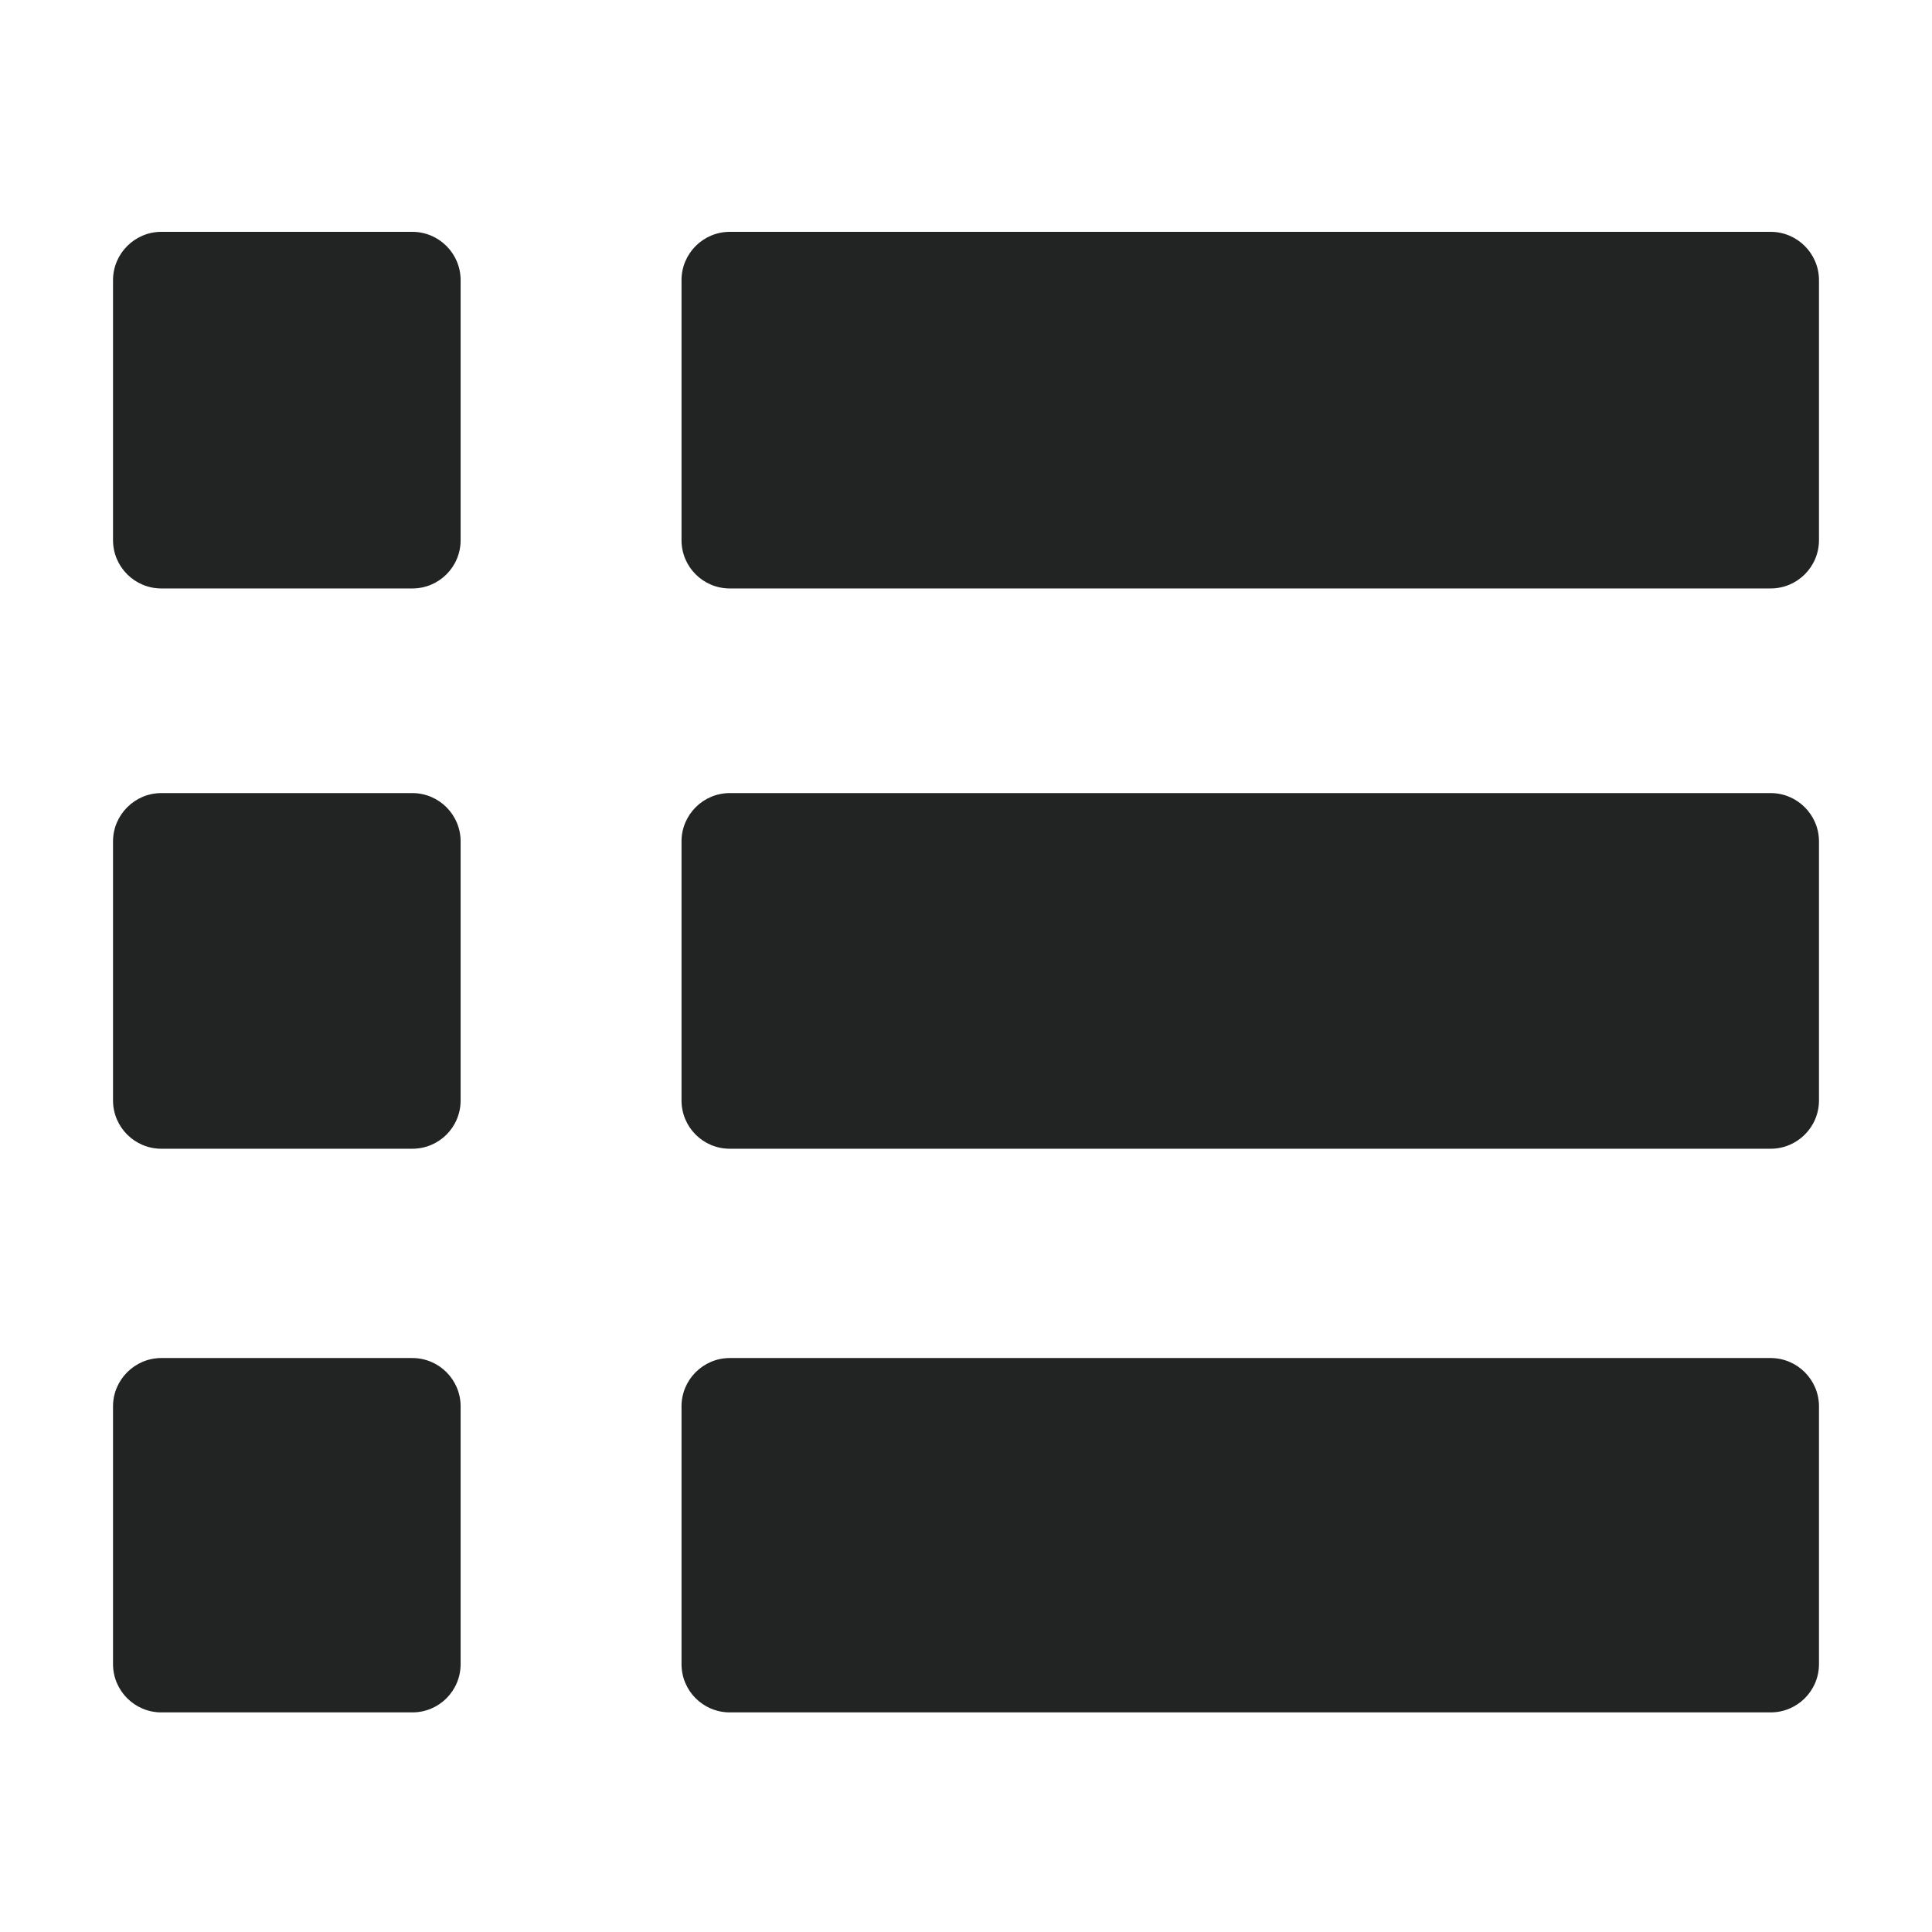
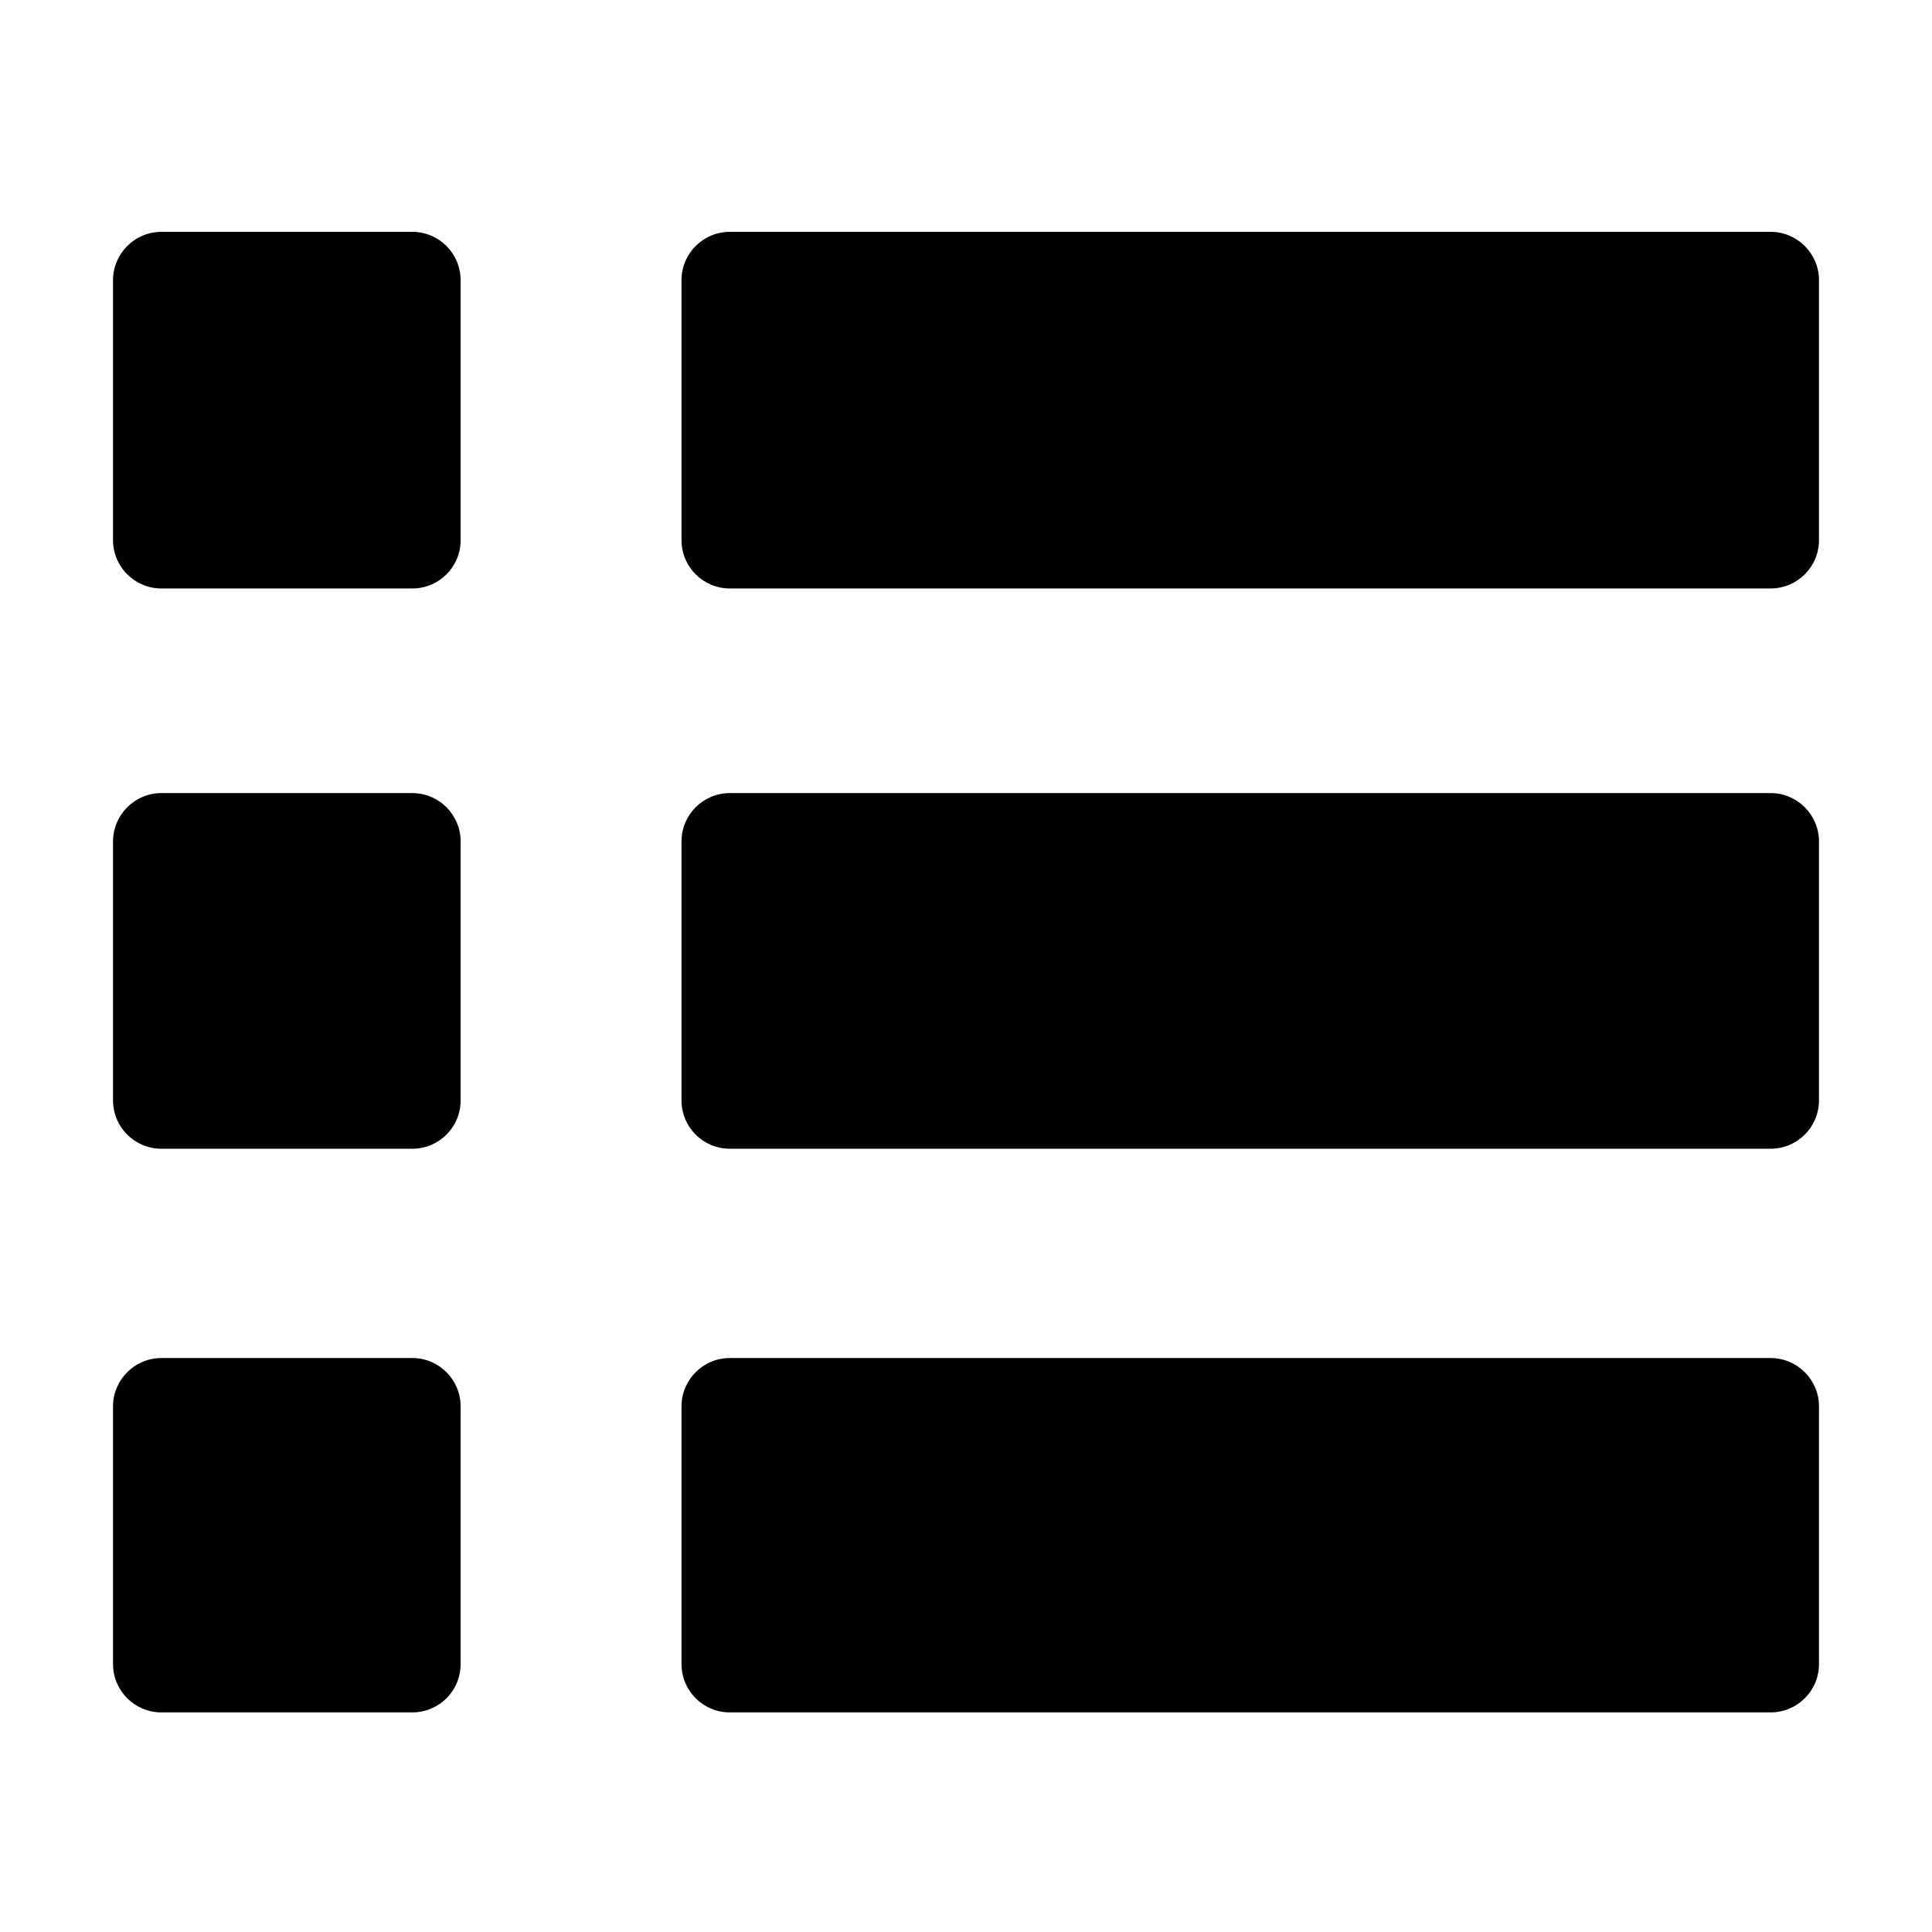
<svg xmlns="http://www.w3.org/2000/svg" width="100%" height="100%" viewBox="0 0 12 12" fill="none">
-   <path fill-rule="evenodd" clip-rule="evenodd" d="M4.533 10.636C4.367 10.636 4.233 10.502 4.233 10.336L4.233 8.735C4.233 8.57 4.367 8.435 4.533 8.435L10.998 8.435C11.163 8.435 11.298 8.57 11.298 8.735L11.298 10.336C11.298 10.502 11.163 10.636 10.998 10.636L4.533 10.636ZM4.533 7.135C4.367 7.135 4.233 7.001 4.233 6.835L4.233 5.226C4.233 5.061 4.367 4.926 4.533 4.926L10.998 4.926C11.163 4.926 11.298 5.061 11.298 5.226L11.298 6.835C11.298 7.001 11.163 7.135 10.998 7.135L4.533 7.135ZM4.233 3.355C4.233 3.521 4.367 3.655 4.533 3.655L10.998 3.655C11.163 3.655 11.298 3.521 11.298 3.355L11.298 1.74C11.298 1.575 11.163 1.44 10.998 1.44L4.533 1.44C4.367 1.44 4.233 1.575 4.233 1.74L4.233 3.355Z" fill="#212423" />
-   <path fill-rule="evenodd" clip-rule="evenodd" d="M1.002 10.636C0.837 10.636 0.702 10.502 0.702 10.336L0.702 8.735C0.702 8.57 0.837 8.435 1.002 8.435L2.561 8.435C2.727 8.435 2.861 8.57 2.861 8.735L2.861 10.336C2.861 10.502 2.727 10.636 2.561 10.636L1.002 10.636ZM1.002 7.135C0.837 7.135 0.702 7.001 0.702 6.835L0.702 5.226C0.702 5.061 0.837 4.926 1.002 4.926L2.561 4.926C2.727 4.926 2.861 5.061 2.861 5.226L2.861 6.835C2.861 7.001 2.727 7.135 2.561 7.135L1.002 7.135ZM0.702 3.355C0.702 3.521 0.837 3.655 1.002 3.655L2.561 3.655C2.727 3.655 2.861 3.521 2.861 3.355L2.861 1.74C2.861 1.575 2.727 1.44 2.561 1.44L1.002 1.44C0.837 1.44 0.702 1.575 0.702 1.74L0.702 3.355Z" fill="#212423" />
+   <path fill-rule="evenodd" clip-rule="evenodd" d="M4.533 10.636C4.367 10.636 4.233 10.502 4.233 10.336L4.233 8.735C4.233 8.57 4.367 8.435 4.533 8.435L10.998 8.435C11.163 8.435 11.298 8.57 11.298 8.735L11.298 10.336C11.298 10.502 11.163 10.636 10.998 10.636L4.533 10.636ZM4.533 7.135C4.367 7.135 4.233 7.001 4.233 6.835L4.233 5.226C4.233 5.061 4.367 4.926 4.533 4.926L10.998 4.926C11.163 4.926 11.298 5.061 11.298 5.226L11.298 6.835C11.298 7.001 11.163 7.135 10.998 7.135L4.533 7.135ZM4.233 3.355C4.233 3.521 4.367 3.655 4.533 3.655L10.998 3.655C11.163 3.655 11.298 3.521 11.298 3.355L11.298 1.74C11.298 1.575 11.163 1.44 10.998 1.44L4.533 1.44C4.367 1.44 4.233 1.575 4.233 1.74L4.233 3.355Z" fill="currentColor" />
+   <path fill-rule="evenodd" clip-rule="evenodd" d="M1.002 10.636C0.837 10.636 0.702 10.502 0.702 10.336L0.702 8.735C0.702 8.57 0.837 8.435 1.002 8.435L2.561 8.435C2.727 8.435 2.861 8.57 2.861 8.735L2.861 10.336C2.861 10.502 2.727 10.636 2.561 10.636L1.002 10.636ZM1.002 7.135C0.837 7.135 0.702 7.001 0.702 6.835L0.702 5.226C0.702 5.061 0.837 4.926 1.002 4.926L2.561 4.926C2.727 4.926 2.861 5.061 2.861 5.226L2.861 6.835C2.861 7.001 2.727 7.135 2.561 7.135L1.002 7.135ZM0.702 3.355C0.702 3.521 0.837 3.655 1.002 3.655L2.561 3.655C2.727 3.655 2.861 3.521 2.861 3.355L2.861 1.74C2.861 1.575 2.727 1.44 2.561 1.44L1.002 1.44C0.837 1.44 0.702 1.575 0.702 1.74L0.702 3.355Z" fill="currentColor" />
</svg>
